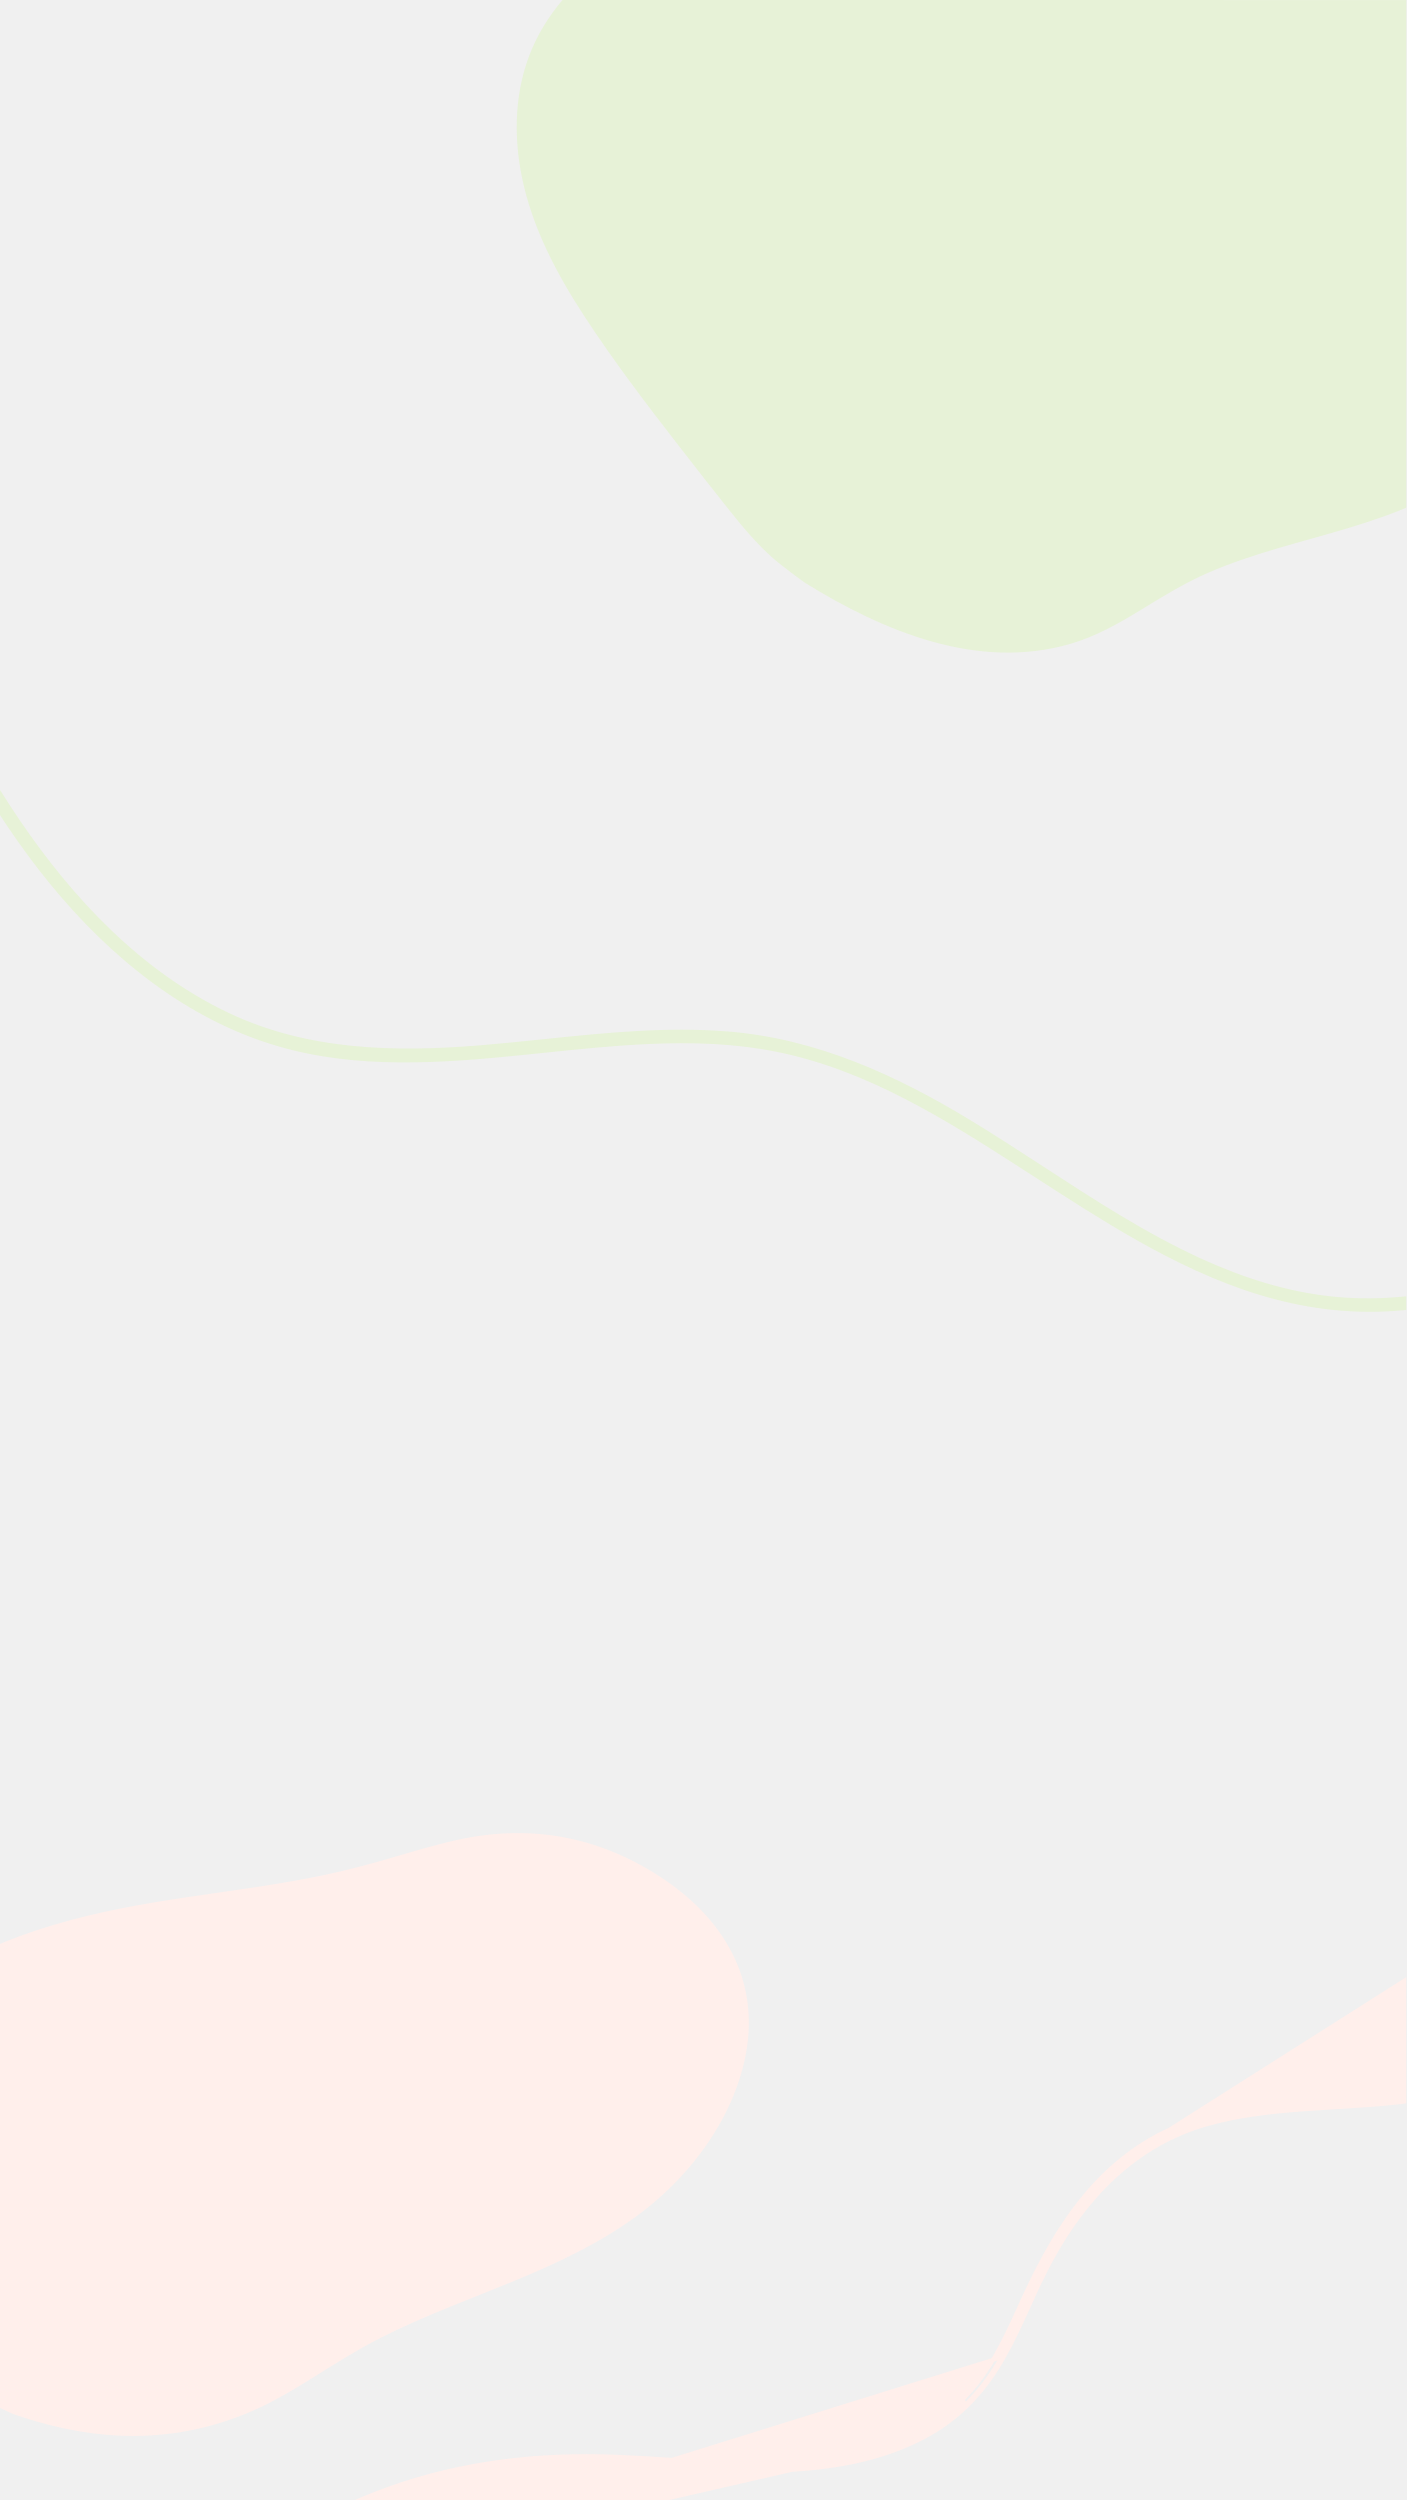
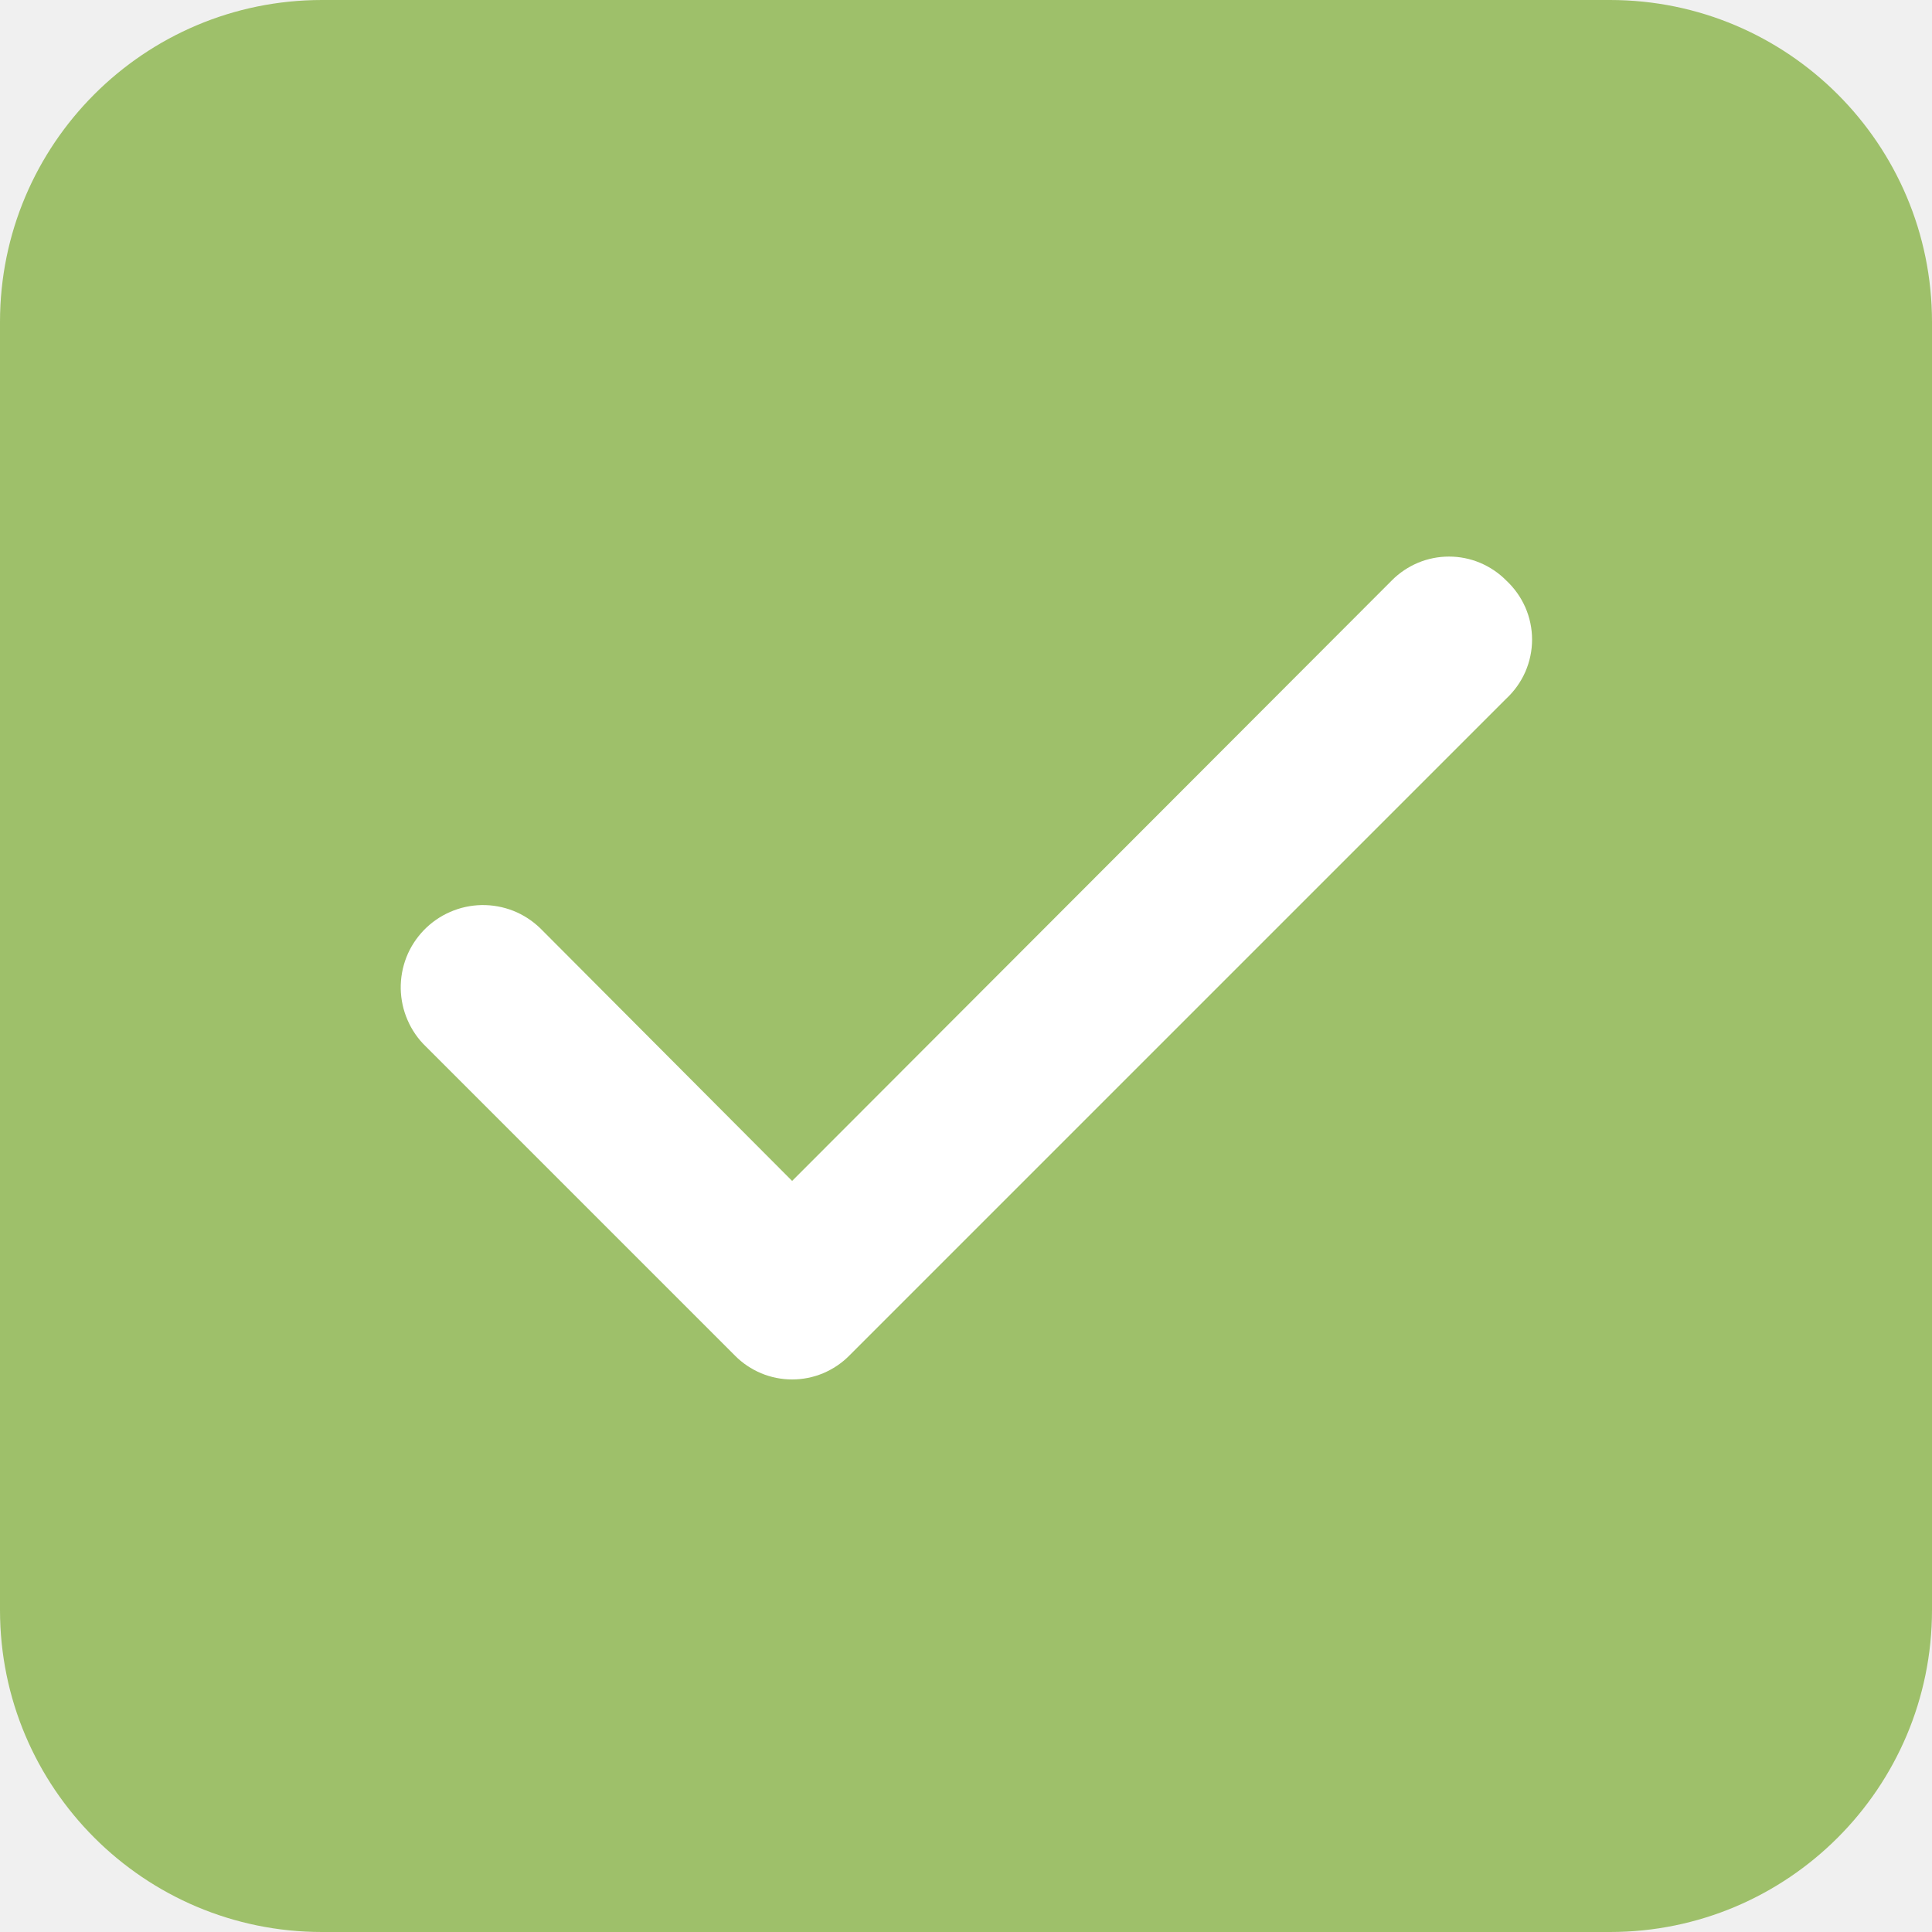
- <svg xmlns="http://www.w3.org/2000/svg" width="360" height="640" viewBox="0 0 360 640" fill="none">
-   <mask id="mask0_70:77" style="mask-type:alpha" maskUnits="userSpaceOnUse" x="-1" y="-1" width="362" height="642">
-     <rect x="359.981" y="640.011" width="360" height="640" transform="rotate(-179.997 359.981 640.011)" fill="white" />
-   </mask>
-   <g mask="url(#mask0_70:77)">
-     <path d="M157.841 -12C148.561 -6.04 140.571 2.278 136.194 12.488C131.734 22.903 131.378 34.54 133.643 45.525C136.275 58.294 142.459 70.005 149.525 80.847C157.081 92.439 165.511 103.499 174.001 114.438C178.158 119.793 182.331 125.125 186.557 130.425C190.038 134.807 193.655 139.152 197.861 142.87C200.294 145.013 205.82 149.046 206.133 149.239C226.135 161.604 250.348 171.781 274.156 164.787C280.476 162.934 286.207 159.711 291.788 156.303C297.47 152.821 303.091 149.333 309.212 146.661C320.791 141.614 333.171 138.804 345.217 135.167C356.819 131.658 368.399 127.314 377.97 119.664C386.127 113.131 392.152 104.354 395.849 94.637C399.513 85.04 400.916 74.594 400.233 64.376C399.45 52.564 395.727 41.099 390.145 30.707C384.099 19.435 375.89 9.382 366.586 0.651C358.198 -7.217 348.842 -14.266 338.51 -19.388C328.379 -24.411 317.353 -27.366 305.989 -27.139C299.713 -27.006 293.483 -26.095 287.277 -25.241C280.823 -24.344 274.368 -23.648 267.845 -23.444C242.275 -22.671 216.678 -27.41 191.195 -23.743C179.436 -22.053 167.895 -18.464 157.841 -12Z" fill="#E7F2D7" />
-     <path d="M499.612 264.498L499.609 264.5C481.5 272.165 464.846 282.837 448.248 293.473C444.804 295.68 441.362 297.885 437.91 300.062C417.803 312.742 397.335 324.461 373.939 329.981C363.027 332.557 351.718 333.58 340.595 332.361L340.595 332.361C329.112 331.115 318.011 327.539 307.513 322.764C293.162 316.211 279.987 307.632 266.782 299.034C260.599 295.008 254.41 290.978 248.091 287.15C229.029 275.596 208.77 266.354 186.229 264.547L186.229 264.547C170.433 263.291 154.668 264.926 138.981 266.553C133.6 267.111 128.229 267.668 122.869 268.107C100.812 269.91 78.578 269.378 58.31 259.748L58.309 259.748C35.936 249.134 18.336 230.443 4.567 210.15C-20.953 172.476 -36.226 127.683 -40.041 82.467L-40.041 82.466C-40.515 76.928 -40.789 71.397 -40.929 65.868C-40.936 65.487 -41.095 65.17 -41.353 64.957C-41.6 64.752 -41.91 64.667 -42.199 64.674C-42.487 64.681 -42.792 64.781 -43.03 64.996C-43.278 65.219 -43.425 65.542 -43.418 65.924L-43.418 65.924L-43.418 65.927C-42.318 111.349 -29.84 156.382 -7.228 195.867C4.743 216.791 19.75 236.739 39.342 251.191L39.342 251.191C48.996 258.304 59.749 264.001 71.312 267.361C81.354 270.298 91.805 271.404 102.224 271.474C113.002 271.572 123.71 270.616 134.385 269.525C135.999 269.36 137.612 269.192 139.224 269.024C148.285 268.081 157.328 267.139 166.403 266.755L166.404 266.755C177.205 266.28 188.089 266.613 198.694 268.732L198.695 268.732C210.294 271.023 221.357 275.427 231.877 280.86L231.877 280.86C241.915 286.028 251.699 292.21 261.502 298.533C262.697 299.304 263.893 300.077 265.089 300.851C273.698 306.417 282.346 312.009 291.195 317.017C311.357 328.428 332.627 336.847 357.055 335.098C381.249 333.377 402.646 323.808 423.052 311.969C431.908 306.831 440.587 301.26 449.226 295.713C450.54 294.87 451.853 294.027 453.165 293.187C463.113 286.815 473.04 280.567 483.185 275.124L482.948 274.683L483.185 275.123C488.797 272.108 494.518 269.325 500.414 266.843C501.142 266.539 501.314 265.796 501.156 265.256C501.075 264.981 500.901 264.709 500.619 264.544C500.321 264.37 499.964 264.352 499.612 264.498Z" fill="#E7F2D7" stroke="#E7F2D7" />
-     <path d="M407.391 464.294C408.519 474.062 408.647 483.993 407.436 493.683L407.436 493.683C406.321 502.56 403.868 511.536 398.495 519.072C389.482 531.741 373.897 536.455 358.046 538.207C352.674 538.807 347.222 539.138 341.784 539.468C338.976 539.639 336.172 539.809 333.384 540.016C325.176 540.625 317.071 541.553 309.276 543.729L309.142 543.247L309.276 543.729C290.467 548.977 277.777 562.732 269.25 578.272L268.812 578.032L269.25 578.273C267.094 582.201 265.246 586.26 263.39 590.338L263.102 590.97C261.151 595.254 259.173 599.551 256.812 603.691C252.369 611.53 246.375 618.348 238.063 623.07C221.208 632.688 200.174 633.188 180.648 632.182C177.404 632.016 174.165 631.813 170.93 631.61C162.38 631.075 153.858 630.542 145.329 630.692L145.329 630.692C135.282 630.864 125.325 632.116 115.669 634.372C97.25 638.688 80.051 646.649 65.603 657.592C61.895 660.406 58.387 663.417 55.083 666.607L55.081 666.608C54.614 667.054 54.004 666.908 53.67 666.638C53.497 666.498 53.34 666.286 53.297 666.02C53.251 665.73 53.353 665.446 53.578 665.23C66.421 652.901 82.246 643.273 99.748 637.013C118.302 630.366 137.955 628.085 158.109 628.933C162.398 629.113 166.704 629.379 171.013 629.645C188.481 630.725 205.999 631.807 222.629 627.212L222.629 627.212C231.745 624.702 240.276 620.483 246.6 614.109L246.6 614.108C253.421 607.265 257.371 598.561 261.273 589.962C261.38 589.727 261.487 589.492 261.593 589.257L262.049 589.464L261.593 589.257C268.772 573.468 277.96 557.515 294.204 547.889L294.204 547.889C308.136 539.65 325.249 538.532 341.51 537.511C342.13 537.472 342.752 537.433 343.375 537.395C358.641 536.447 374.873 535.439 387.198 527.213C403.879 516.058 406.445 495.244 406.139 477.153C405.961 466.895 404.633 456.607 401.9 446.572C399.563 438.037 395.981 429.866 392.371 421.633C391.947 420.665 391.522 419.696 391.099 418.726C387.233 409.86 383.626 400.721 382.432 391.212L382.432 391.212C381.146 380.948 382.585 370.691 384.846 360.818L384.846 360.818C386.018 355.733 387.417 350.715 388.813 345.71L388.814 345.708C388.814 345.708 388.814 345.707 388.814 345.707C388.993 345.056 389.638 344.925 390.045 345.006C390.262 345.05 390.496 345.16 390.663 345.362C390.845 345.581 390.918 345.874 390.833 346.183L390.833 346.186C387.977 356.395 385.12 366.646 384.271 377.212L384.271 377.213C383.428 387.515 385.1 397.546 388.737 407.495C390.428 412.099 392.401 416.615 394.397 421.139C394.533 421.447 394.67 421.756 394.806 422.064C396.666 426.277 398.533 430.502 400.185 434.797L400.185 434.797C403.866 444.371 406.242 454.297 407.391 464.294ZM407.391 464.294L406.895 464.351M407.391 464.294L406.895 464.351M406.895 464.351C405.75 454.395 403.384 444.51 399.718 434.977L357.99 537.71C373.807 535.962 389.204 531.269 398.088 518.782C403.394 511.34 405.83 502.455 406.94 493.621C408.145 483.977 408.018 474.086 406.895 464.351ZM54.736 666.247C58.053 663.044 61.577 660.019 65.301 657.193C79.808 646.206 97.071 638.216 115.556 633.885C125.245 631.621 135.238 630.365 145.32 630.192C153.871 630.041 162.423 630.577 170.98 631.113C174.21 631.315 177.442 631.517 180.674 631.683C200.196 632.689 221.098 632.175 237.815 622.636C246.034 617.967 251.969 611.223 256.377 603.443L54.736 666.247ZM54.736 666.247C54.275 666.687 53.463 666.032 53.924 665.591C66.714 653.313 82.477 643.721 99.917 637.484C118.398 630.863 137.985 628.586 158.088 629.432C162.353 629.612 166.644 629.877 170.943 630.143C188.419 631.224 206.044 632.313 222.762 627.694M54.736 666.247L222.762 627.694M222.762 627.694C231.934 625.168 240.551 620.914 246.955 614.461L222.762 627.694ZM390.351 346.051C387.498 356.253 384.626 366.55 383.773 377.172C382.923 387.558 384.609 397.662 388.268 407.667L390.351 346.051ZM390.351 346.051C390.515 345.452 389.46 345.241 389.296 345.84C387.899 350.848 386.502 355.856 385.333 360.93C383.078 370.778 381.653 380.97 382.929 391.15C384.113 400.581 387.693 409.663 391.558 418.526L390.351 346.051ZM294.459 548.32C308.269 540.152 325.255 539.033 341.541 538.01C342.177 537.97 342.816 537.93 343.456 537.891C358.678 536.946 375.035 535.932 387.476 527.629C404.395 516.315 406.945 495.24 406.638 477.145L294.459 548.32Z" fill="#FFEFEB" stroke="#FFEFEB" />
-     <path d="M-18.25 507.148C-27.506 513.13 -35.916 520.634 -41.305 528.92C-46.797 537.372 -48.729 546.025 -48.189 553.752C-47.562 562.733 -43.56 570.327 -38.638 577.129C-33.373 584.402 -27.241 591.133 -21.038 597.764C-18 601.01 -14.945 604.236 -11.837 607.43C-9.28 610.072 -6.593 612.665 -3.284 614.693C-1.37 615.861 3.095 617.898 3.353 617.987C19.82 623.709 40.417 627.098 63.019 617.876C69.018 615.43 74.671 612.074 80.214 608.605C85.859 605.066 91.449 601.532 97.381 598.515C108.6 592.815 120.239 588.631 131.688 583.892C142.716 579.323 153.84 574.142 163.595 566.861C171.91 560.647 178.598 553.138 183.3 545.333C187.957 537.621 190.675 529.668 191.466 522.239C192.387 513.649 190.588 505.817 186.952 499.094C183.016 491.8 176.945 485.776 169.697 480.914C163.162 476.534 155.634 472.922 146.952 470.901C138.44 468.918 128.829 468.615 118.47 470.719C112.749 471.887 106.961 473.622 101.204 475.31C95.215 477.072 89.252 478.686 83.297 479.949C59.954 484.878 37.348 485.74 13.683 492.791C2.764 496.043 -8.22 500.66 -18.25 507.148Z" fill="#FFEFEB" />
-   </g>
+ <svg xmlns="http://www.w3.org/2000/svg" width="24" height="24" viewBox="0 0 24 24" fill="none">
+   <path d="M0 4C0 1.791 1.791 0 4 0H20C22.209 0 24 1.791 24 4V20C24 22.209 22.209 24 20 24H4C1.791 24 0 22.209 0 20V4Z" fill="#9EC06A" />
+   <path d="M18.71 7.21C18.617 7.116 18.506 7.042 18.385 6.991C18.263 6.94 18.132 6.914 18 6.914C17.868 6.914 17.737 6.94 17.615 6.991C17.494 7.042 17.383 7.116 17.29 7.21L9.84 14.67L6.71 11.53C6.613 11.437 6.5 11.363 6.375 11.314C6.25 11.265 6.117 11.241 5.982 11.243C5.848 11.246 5.716 11.274 5.593 11.328C5.47 11.381 5.358 11.459 5.265 11.555C5.172 11.652 5.098 11.765 5.049 11.89C5 12.015 4.976 12.149 4.978 12.283C4.981 12.417 5.009 12.549 5.063 12.672C5.116 12.795 5.193 12.907 5.29 13L9.13 16.84C9.223 16.934 9.334 17.008 9.455 17.059C9.577 17.11 9.708 17.136 9.84 17.136C9.972 17.136 10.103 17.11 10.225 17.059C10.346 17.008 10.457 16.934 10.55 16.84L18.71 8.68C18.811 8.586 18.892 8.473 18.948 8.346C19.003 8.22 19.032 8.083 19.032 7.945C19.032 7.807 19.003 7.67 18.948 7.544C18.892 7.417 18.811 7.304 18.71 7.21V7.21Z" fill="white" />
</svg>
